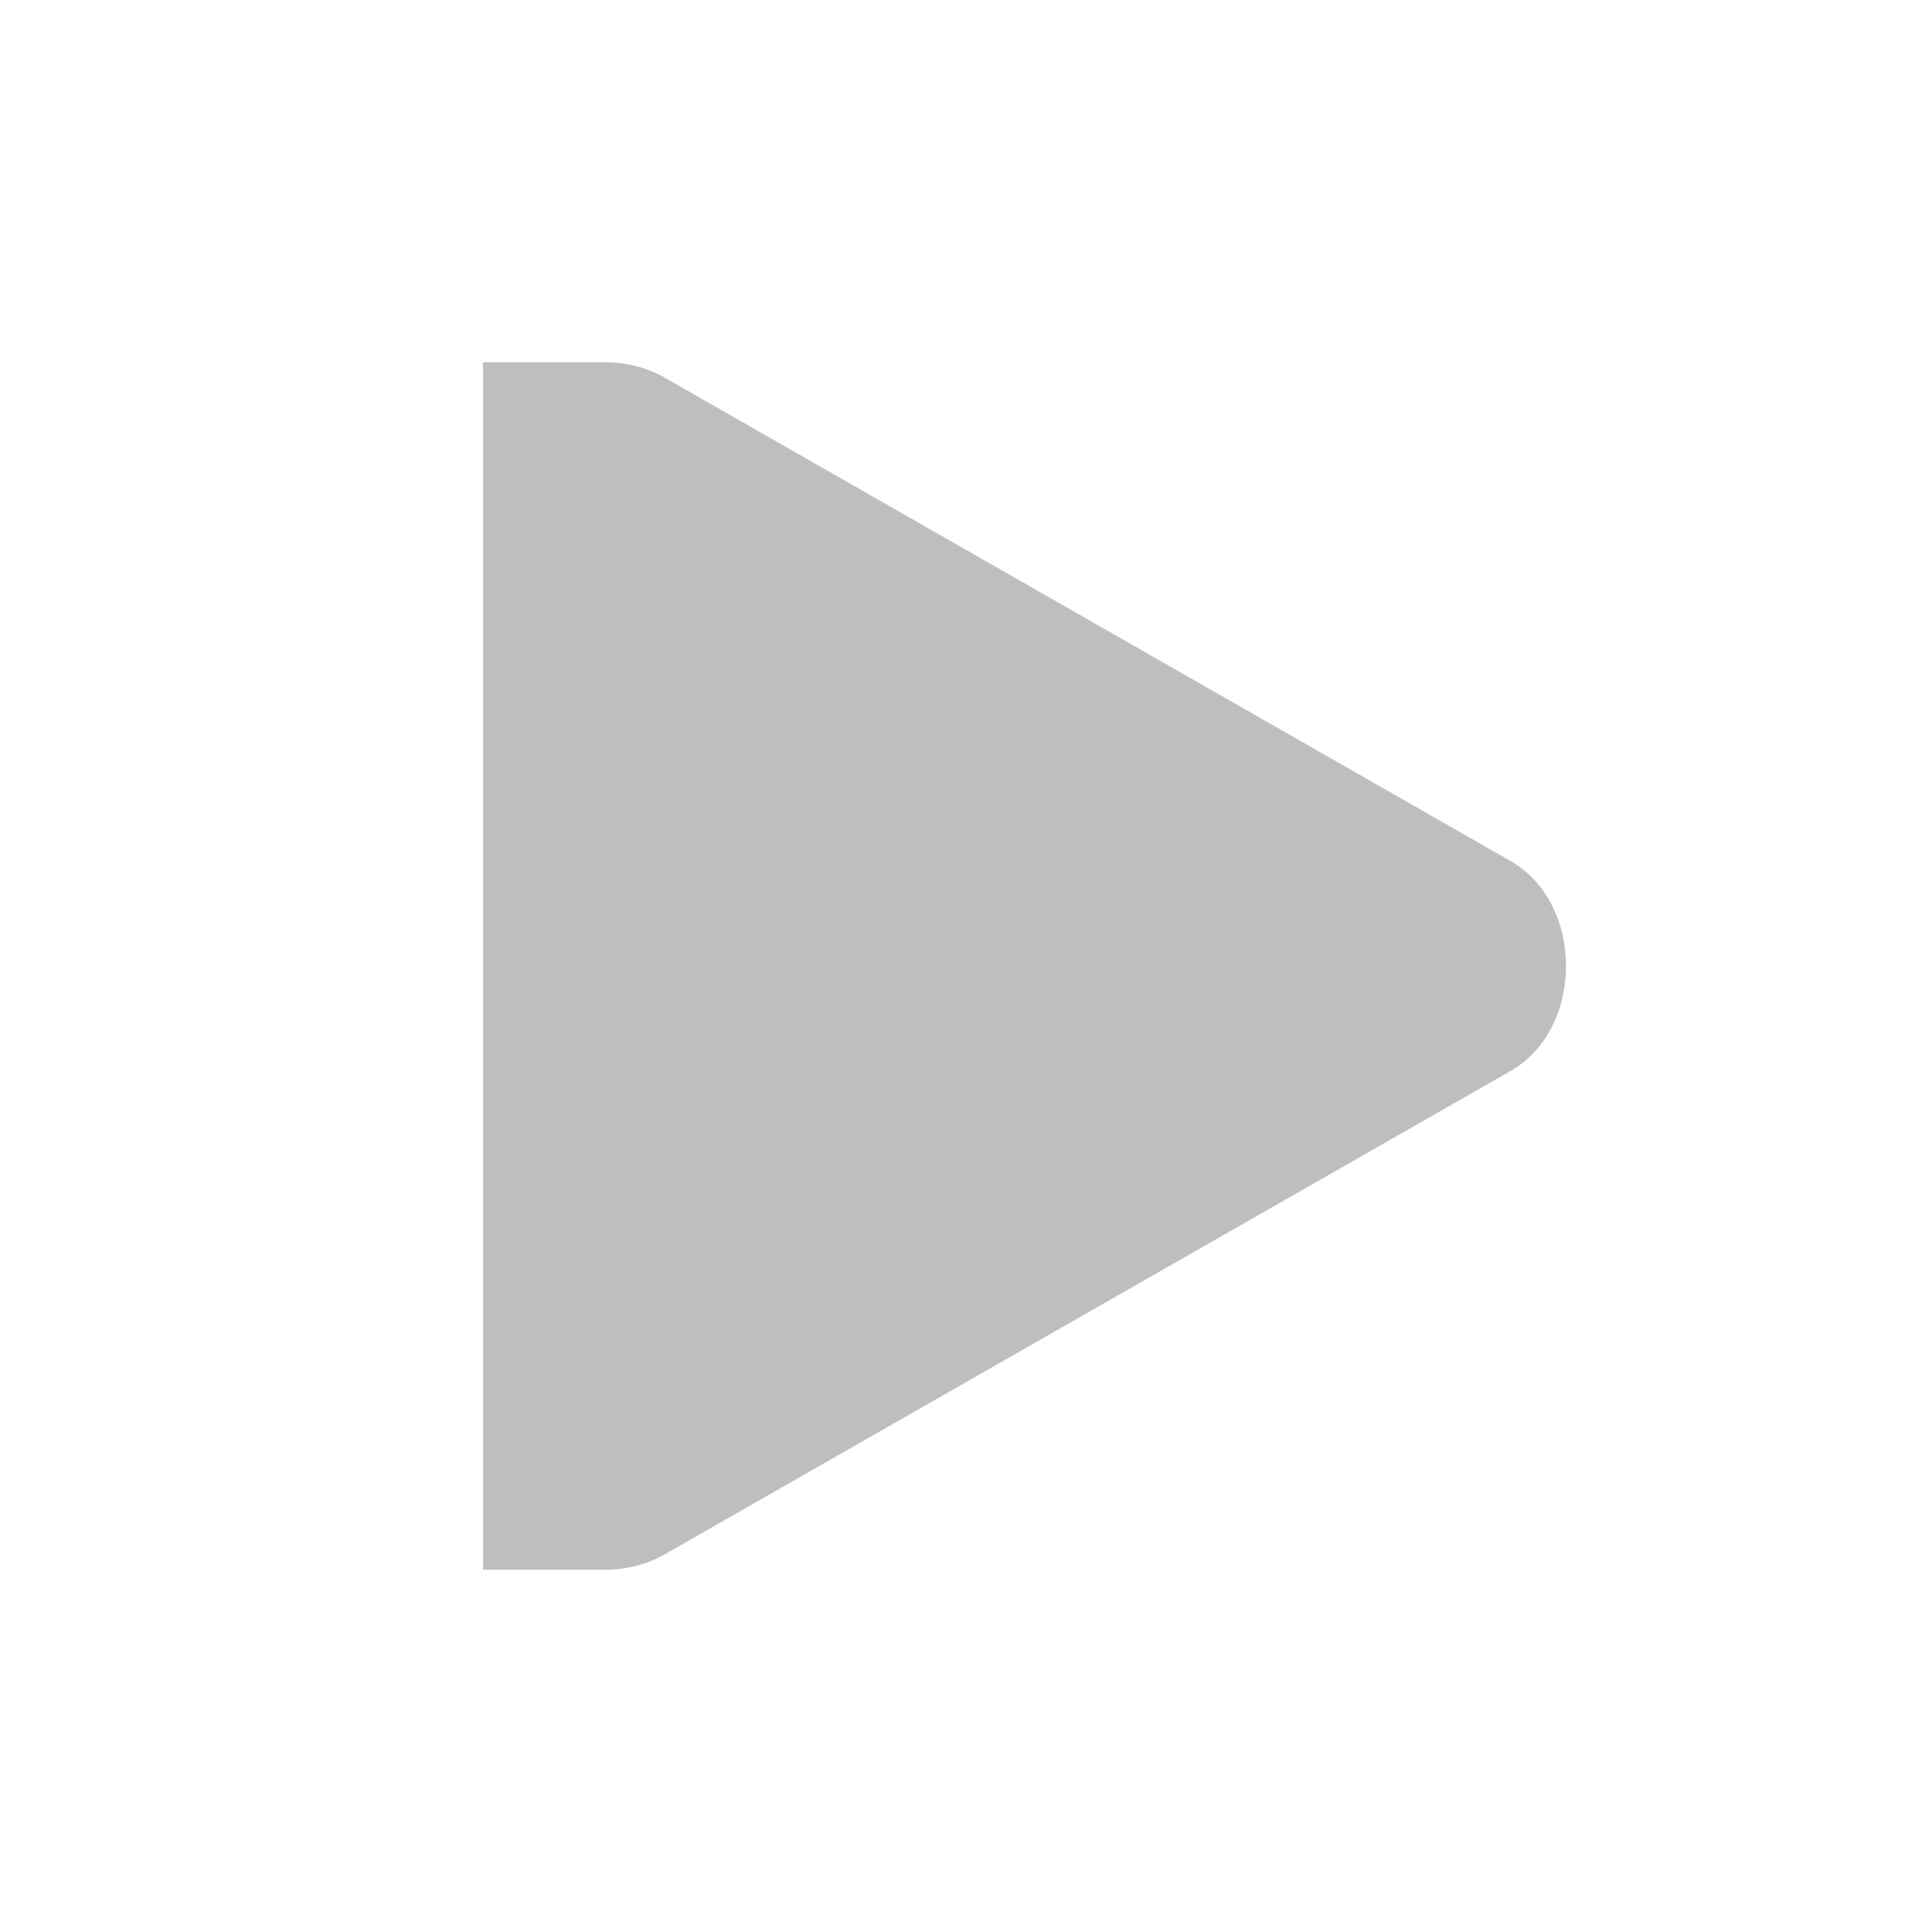
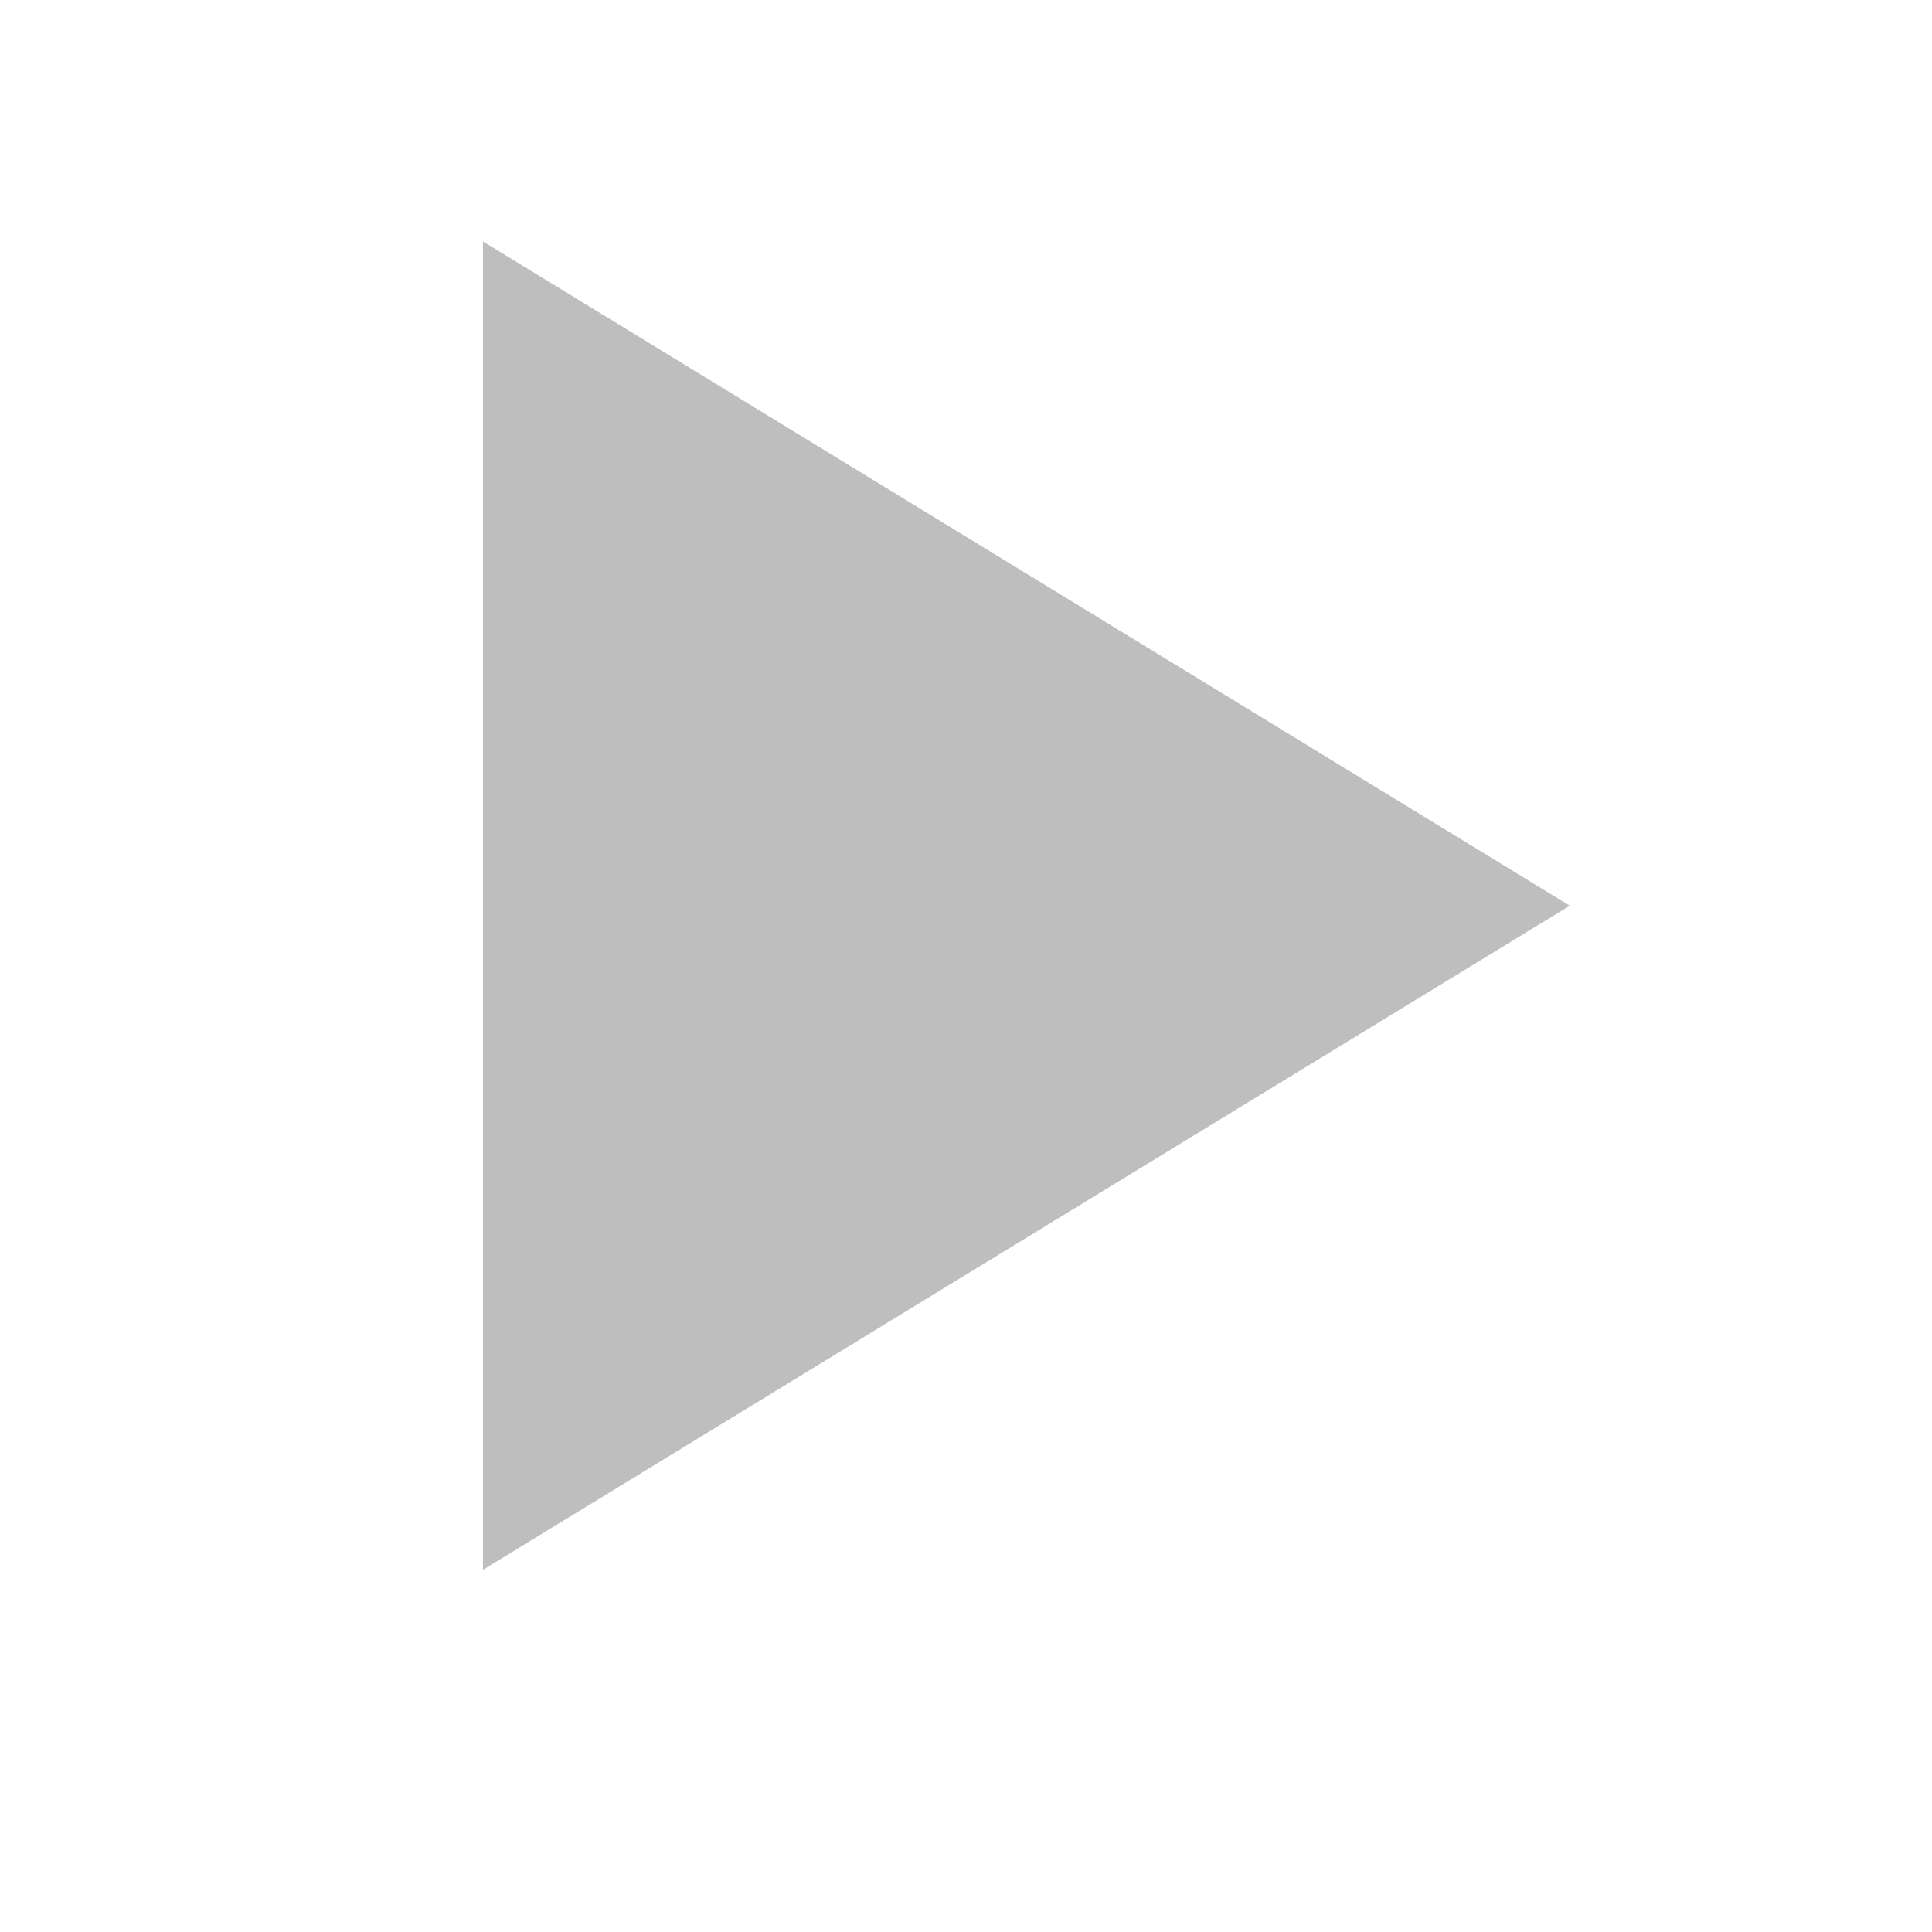
- <svg xmlns="http://www.w3.org/2000/svg" id="svg7384" version="1.1" height="16" width="16">
-   <defs id="defs7386" />
-   <g transform="translate(-79.99995,-606)" id="layer9" style="display:inline" />
-   <g transform="translate(-79.99995,-606)" id="layer10" />
-   <g transform="translate(-79.99995,-606)" id="layer11" />
-   <g transform="translate(-79.99995,-606)" id="layer12">
-     <path d="m 84,609 0,10 0.906,0 L 85,619 c 0.175,10e-4 0.348,-0.039 0.5,-0.125 l 7,-4 c 0.311,-0.172 0.469,-0.523 0.469,-0.875 0,-0.352 -0.158,-0.703 -0.469,-0.875 l -7,-4 C 85.348,609.039 85.175,608.999 85,609 l -0.094,0 z" id="path3807-1-1-9-38-4" style="font-size:medium;font-style:normal;font-variant:normal;font-weight:normal;font-stretch:normal;text-indent:0;text-align:start;text-decoration:none;line-height:normal;letter-spacing:normal;word-spacing:normal;text-transform:none;direction:ltr;block-progression:tb;writing-mode:lr-tb;text-anchor:start;color:#000000;fill:#bebebe;fill-opacity:1;fill-rule:nonzero;stroke:none;stroke-width:2;marker:none;visibility:visible;display:inline;overflow:visible;enable-background:accumulate;font-family:Bitstream Vera Sans;-inkscape-font-specification:Bitstream Vera Sans" />
+ <svg xmlns="http://www.w3.org/2000/svg" xmlns:xlink="http://www.w3.org/1999/xlink" width="16" height="16" id="svg2" version="1.0">
+   <defs id="defs4">
+     <linearGradient id="StandardGradient" gradientTransform="scale(0.9306049,1.07457)" x1="9.239" y1="7.448" x2="9.239" y2="14.326" gradientUnits="userSpaceOnUse">
+       <stop style="stop-color:#000000;stop-opacity:0.863;" offset="0" id="stop3389" />
+       <stop style="stop-color:#000000;stop-opacity:0.471;" offset="1" id="stop3391" />
+     </linearGradient>
+     <linearGradient xlink:href="#StandardGradient" id="linearGradient3627" gradientUnits="userSpaceOnUse" gradientTransform="scale(0.9306049,1.07457)" x1="9.239" y1="7.448" x2="9.239" y2="14.326" />
+     <clipPath clipPathUnits="userSpaceOnUse" id="clipPath3641">
+       <path style="fill:#ff00ff;fill-opacity:1;stroke:none;display:inline" d="m 3.349,6.664 0,10.718 11.344,0 0,-10.718 -11.344,0 z m 2.836,1.34 6.381,3.684 -6.381,3.684 0,-7.368 z" id="path3643" />
+     </clipPath>
+     <linearGradient xlink:href="#StandardGradient" id="linearGradient4019" gradientUnits="userSpaceOnUse" gradientTransform="scale(0.9306049,1.07457)" x1="9.239" y1="7.448" x2="9.239" y2="14.326" />
+     <linearGradient xlink:href="#StandardGradient" id="linearGradient4023" gradientUnits="userSpaceOnUse" gradientTransform="matrix(1.312518,0,0,1.604189,-4.723889,-9.947874)" x1="9.239" y1="7.448" x2="9.239" y2="14.326" />
+   </defs>
+   <g id="layer1">
+     <path style="opacity:1;fill:#bebebe;fill-opacity:1;fill-rule:nonzero;stroke:none;stroke-width:1;stroke-linecap:square;stroke-linejoin:round;stroke-miterlimit:4;stroke-dasharray:none;stroke-dashoffset:0;stroke-opacity:1" id="Symbol" d="M 12.567,11.688 L 6.185,15.372 L 6.185,8.003 L 12.567,11.688 z" transform="matrix(1.410393,0,0,1.492866,-4.723889,-9.947874)" />
  </g>
-   <g transform="translate(-79.99995,-606)" id="layer13" />
-   <g transform="translate(-79.99995,-606)" id="layer14" />
-   <g transform="translate(-79.99995,-606)" id="layer15" style="display:inline" />
</svg>
